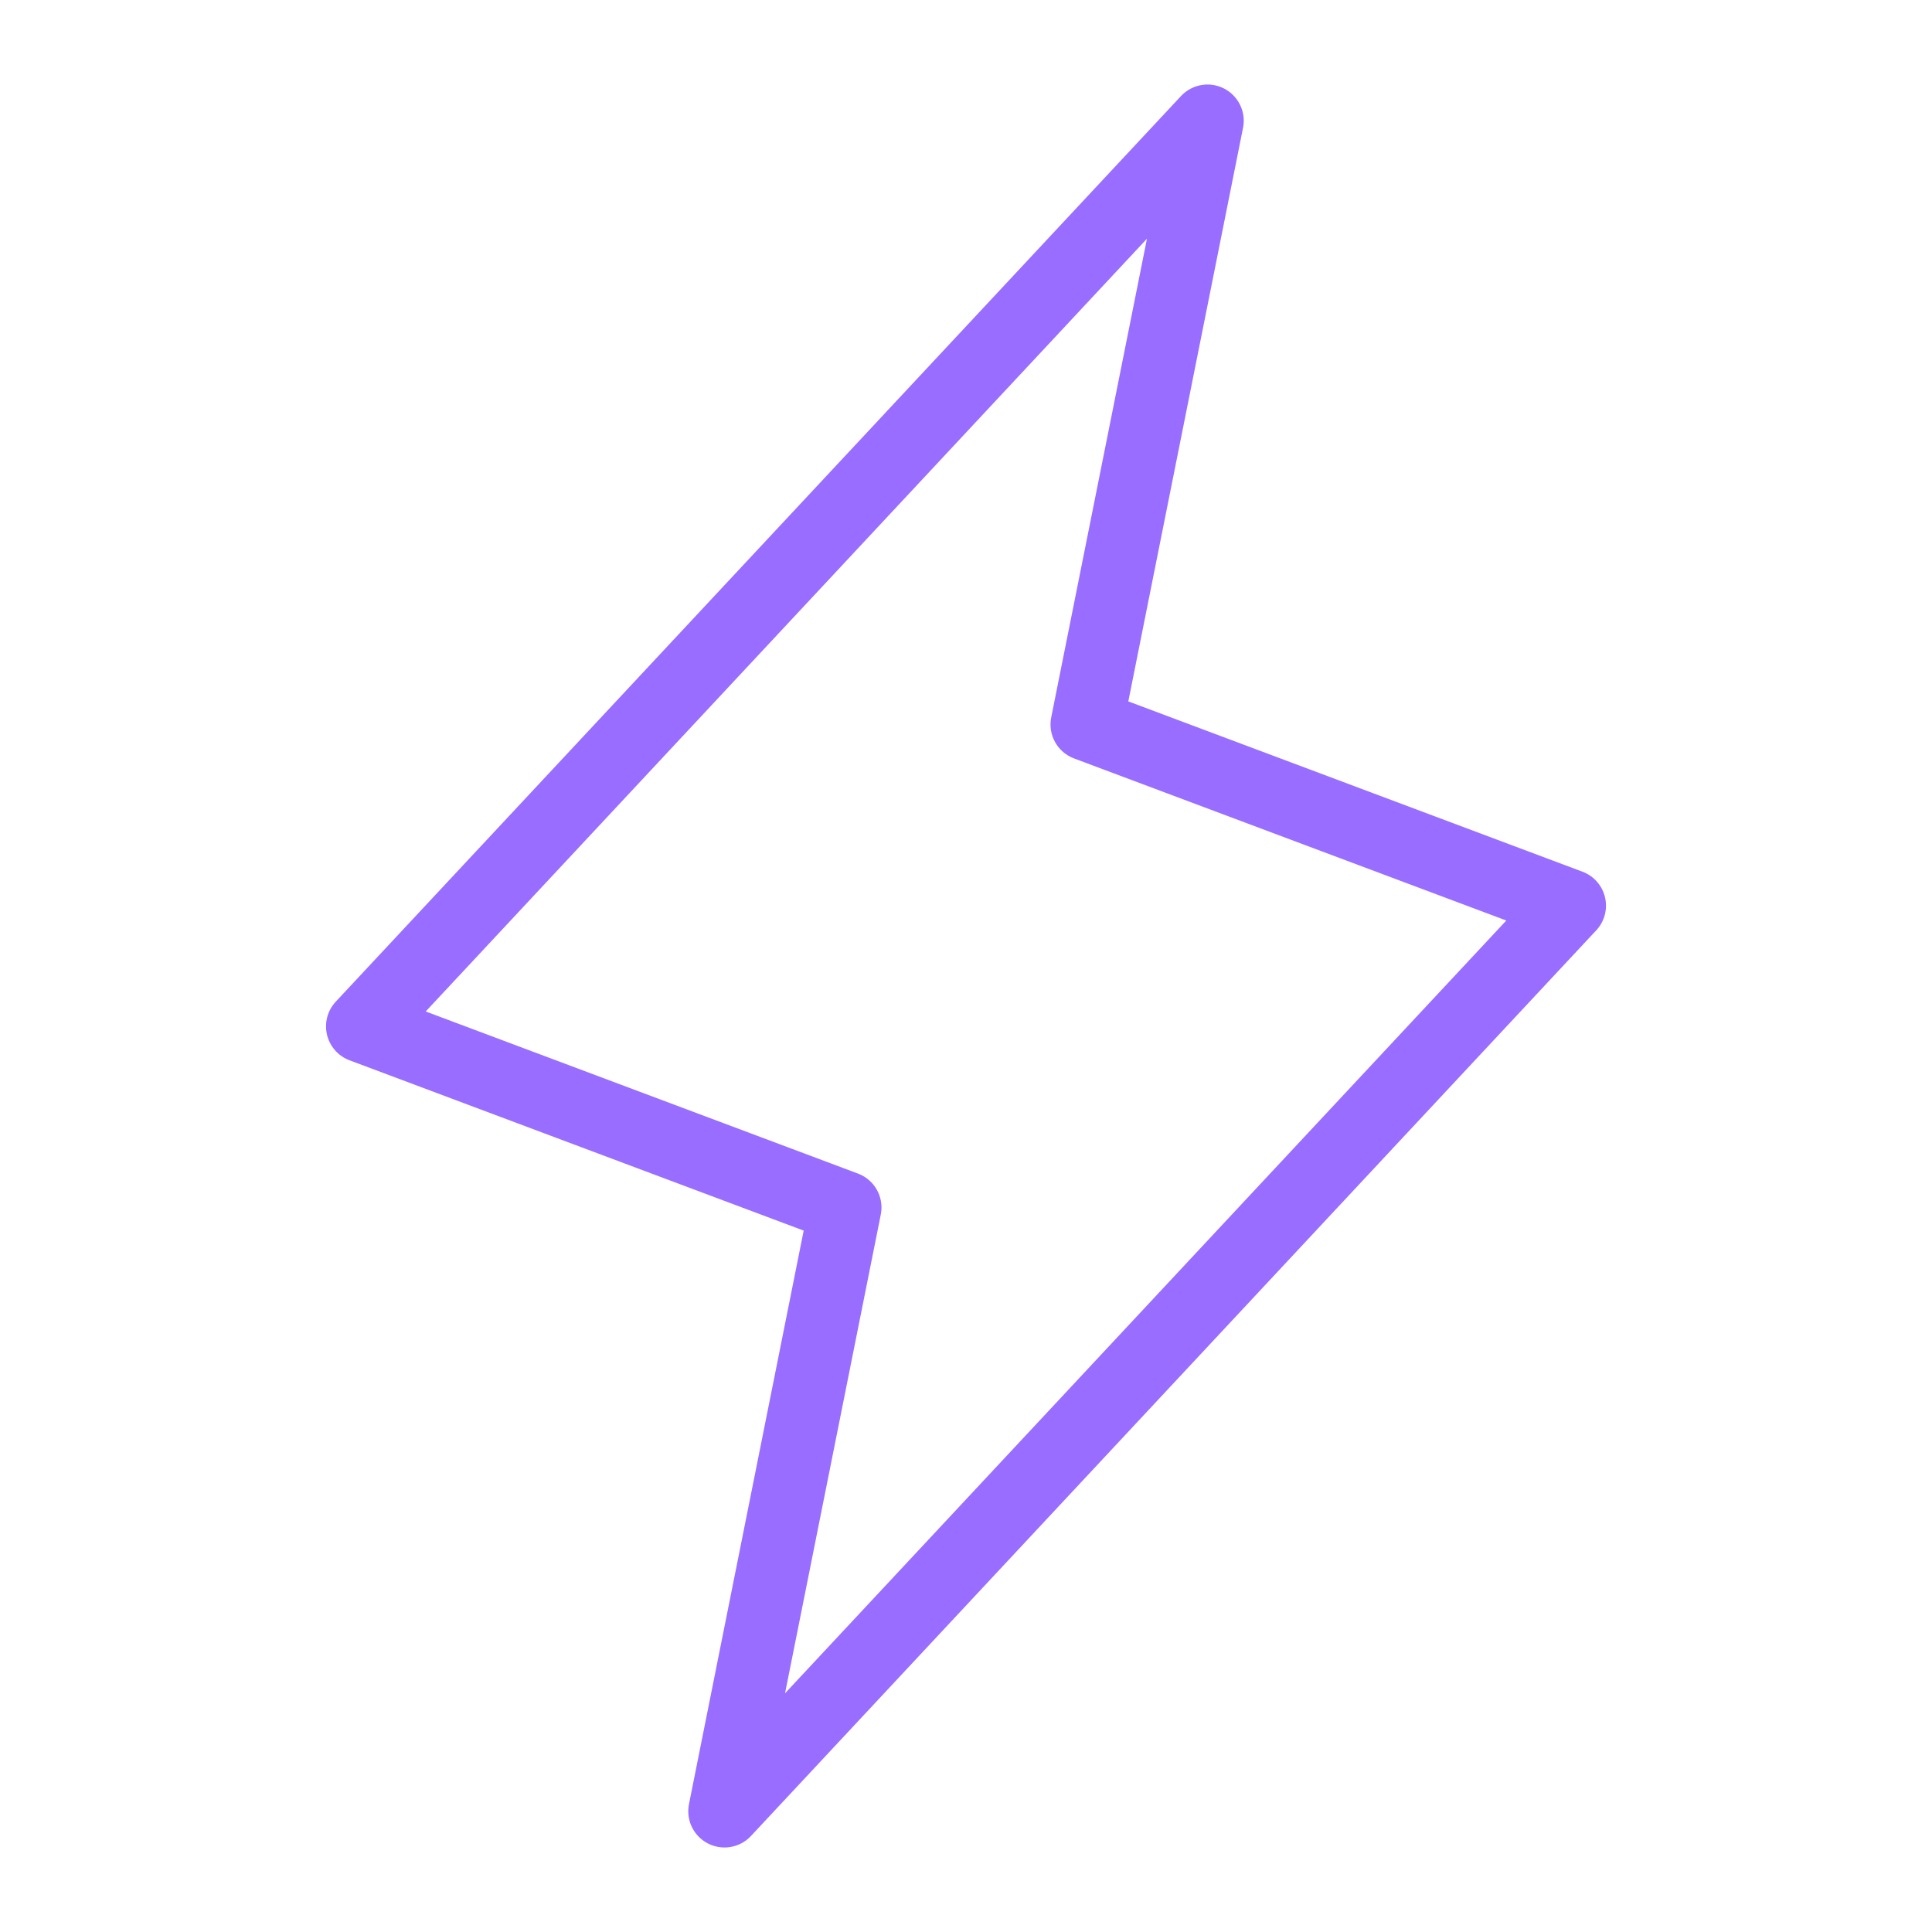
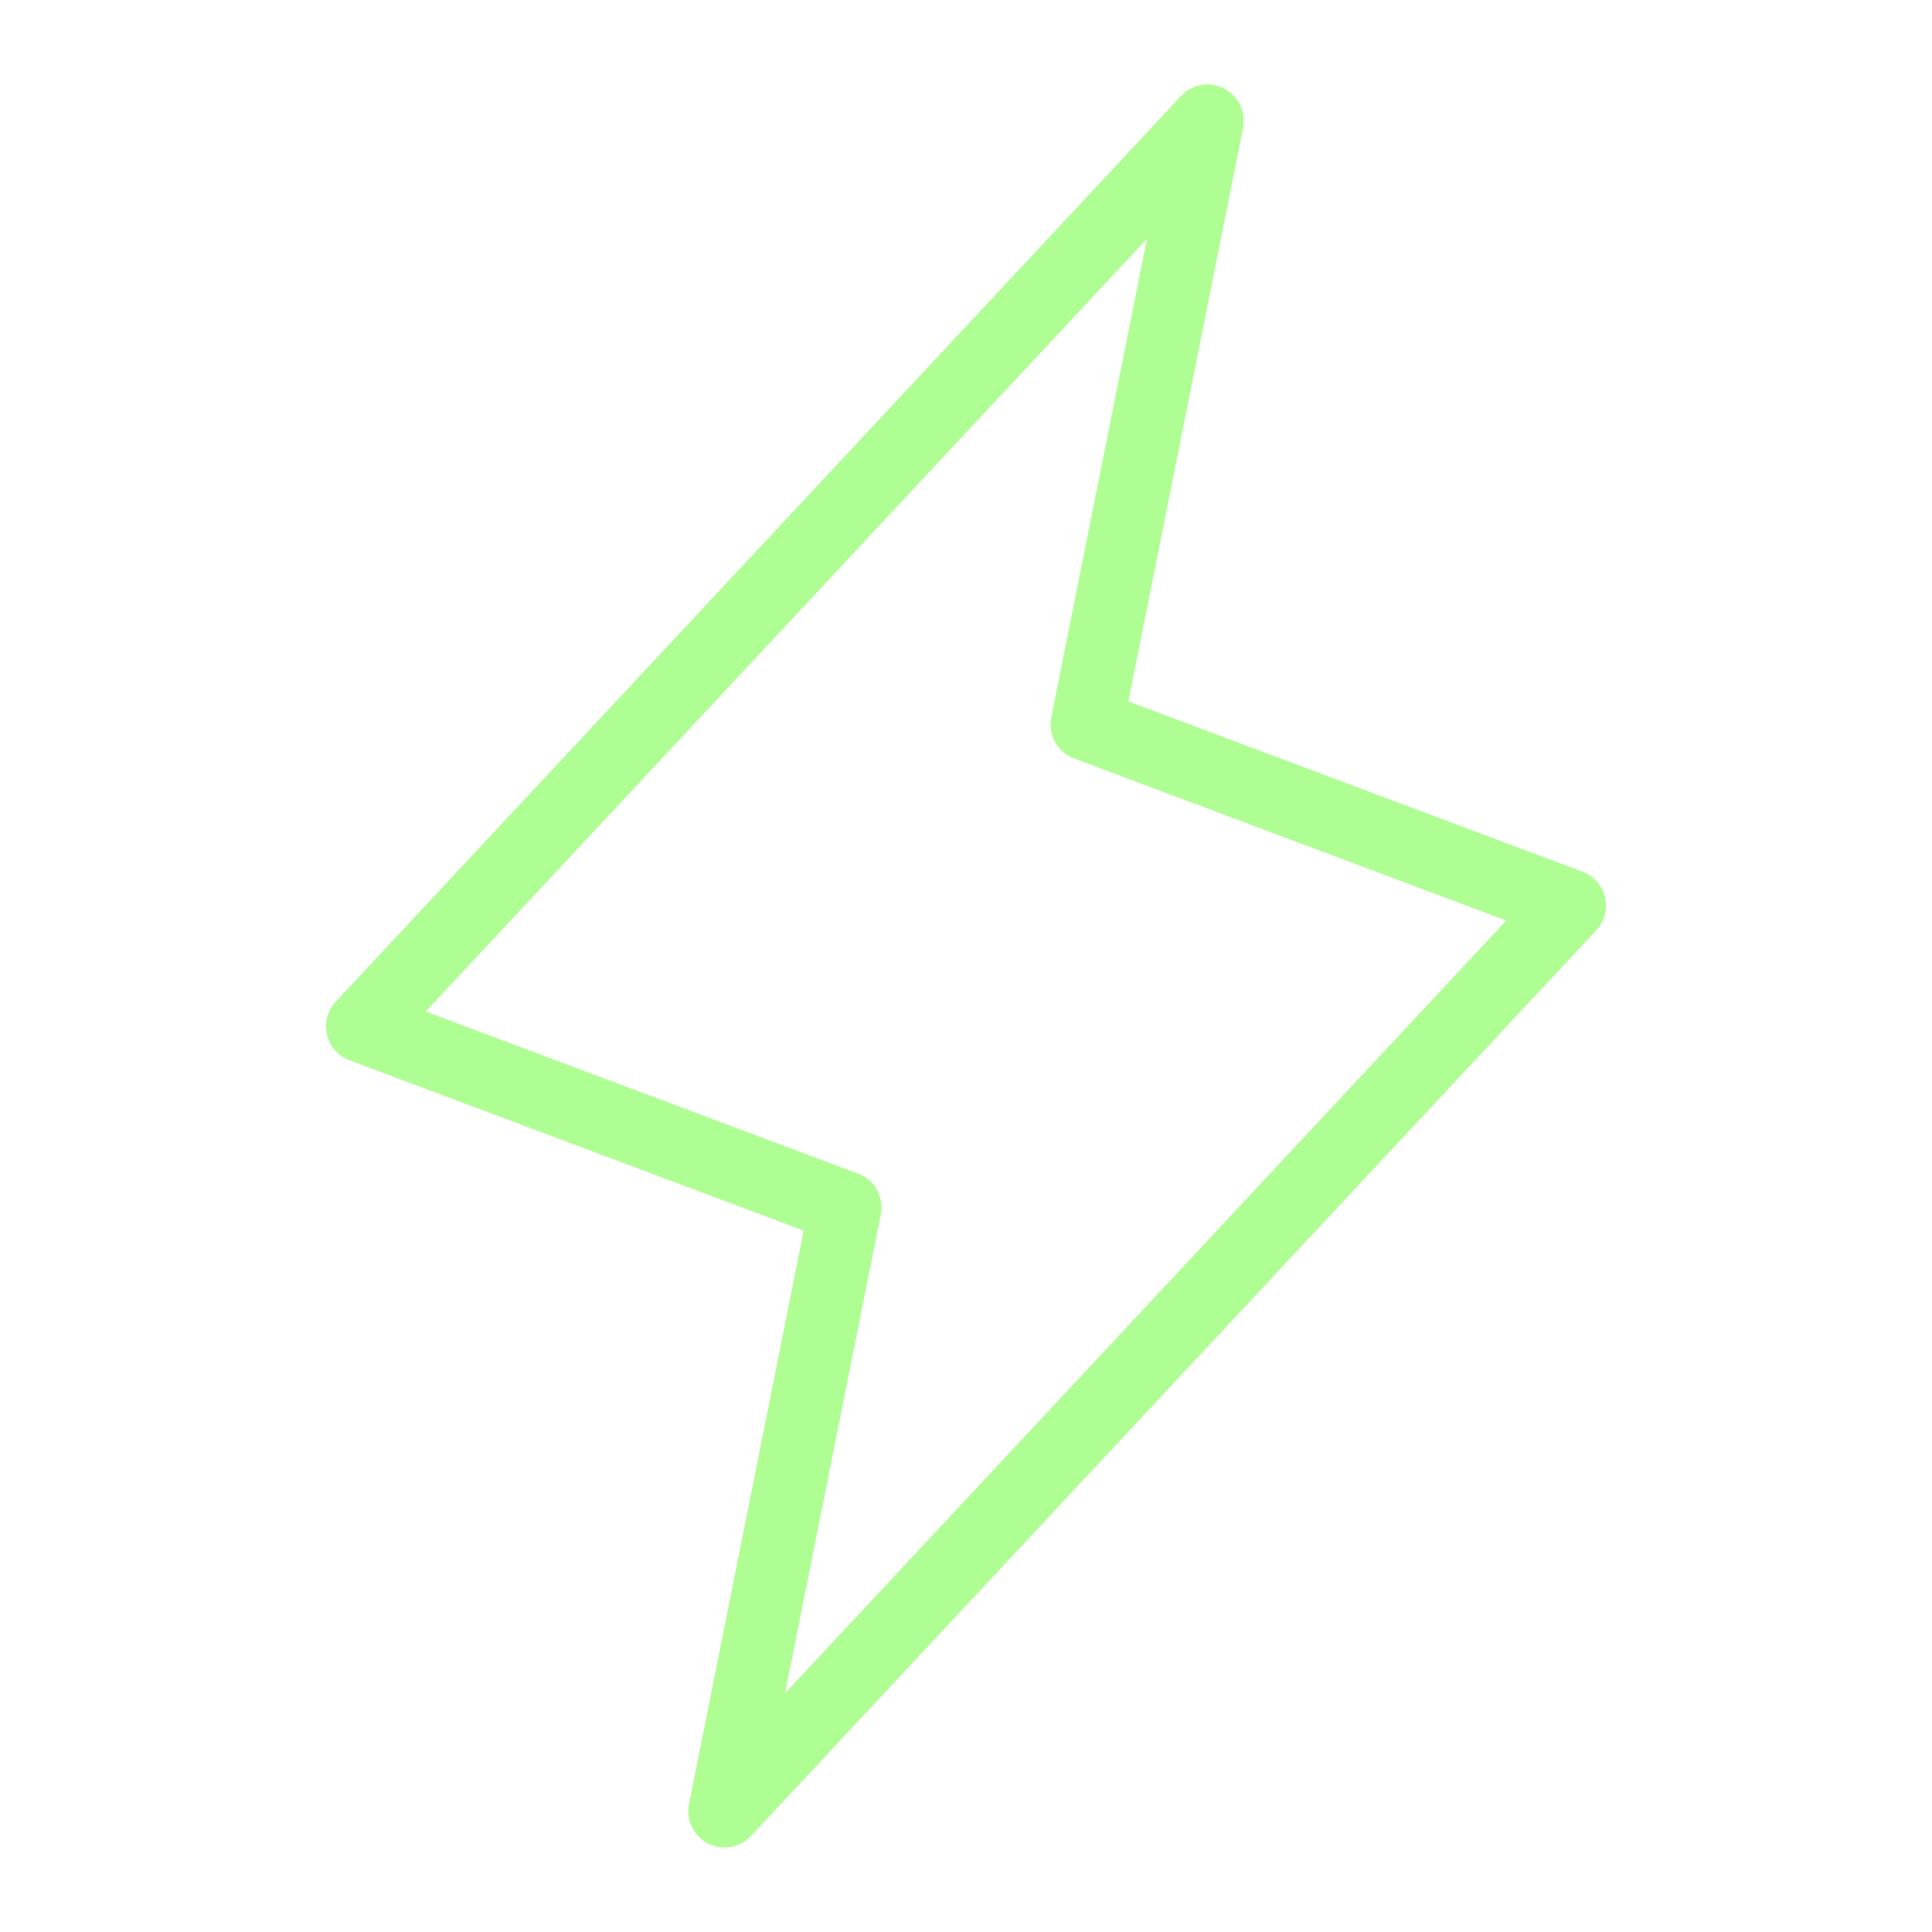
<svg xmlns="http://www.w3.org/2000/svg" width="40" height="40" viewBox="0 0 40 40" fill="none">
  <path d="M15 37.5L17.5 25L7.5 21.25L25 2.5L22.5 15L32.5 18.75L15 37.5Z" stroke="url(#paint0_linear_601_121)" stroke-width="1.5" stroke-linecap="round" stroke-linejoin="round" />
  <defs>
    <linearGradient id="paint0_linear_601_121" x1="27.663" y1="0.75" x2="7.506" y2="14.07" gradientUnits="userSpaceOnUse">
-       <stop stop-color="#986dff" />
-       <stop offset="1" stop-color="#986dff" />
+       <stop stop-color="#AFFE93" />
+       <stop offset="1" stop-color="#AFFE93" />
    </linearGradient>
  </defs>
</svg>
